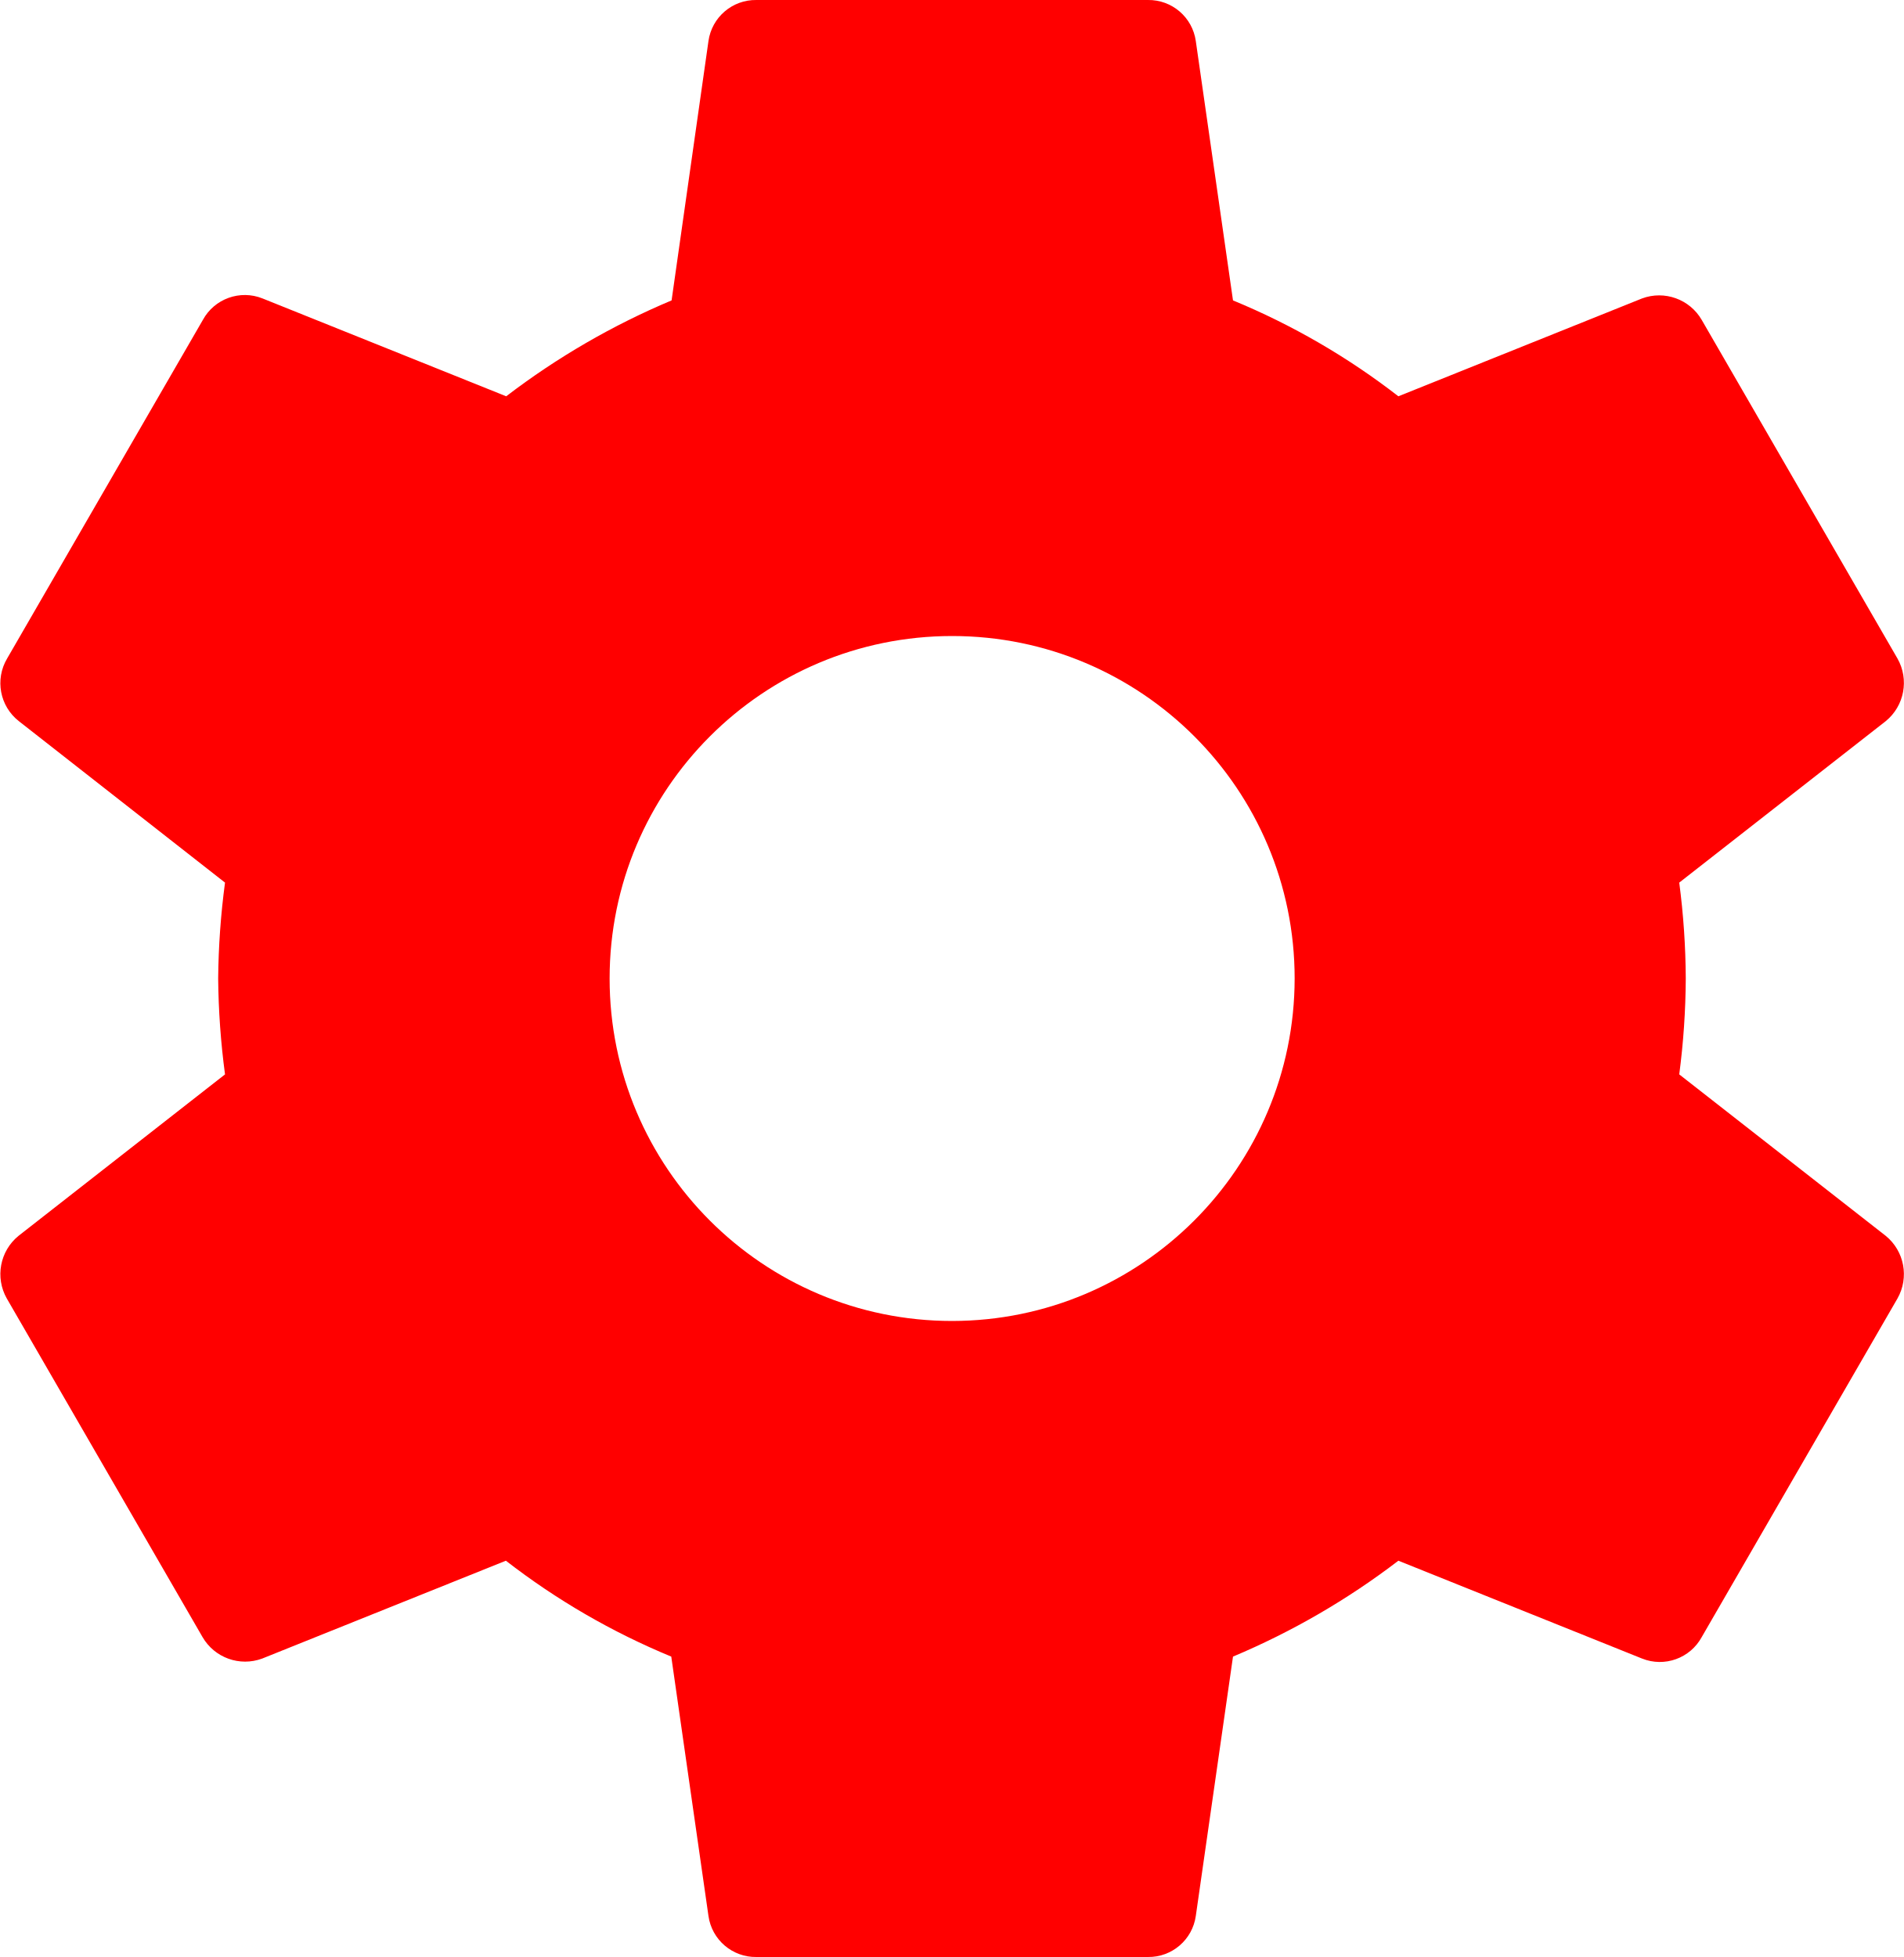
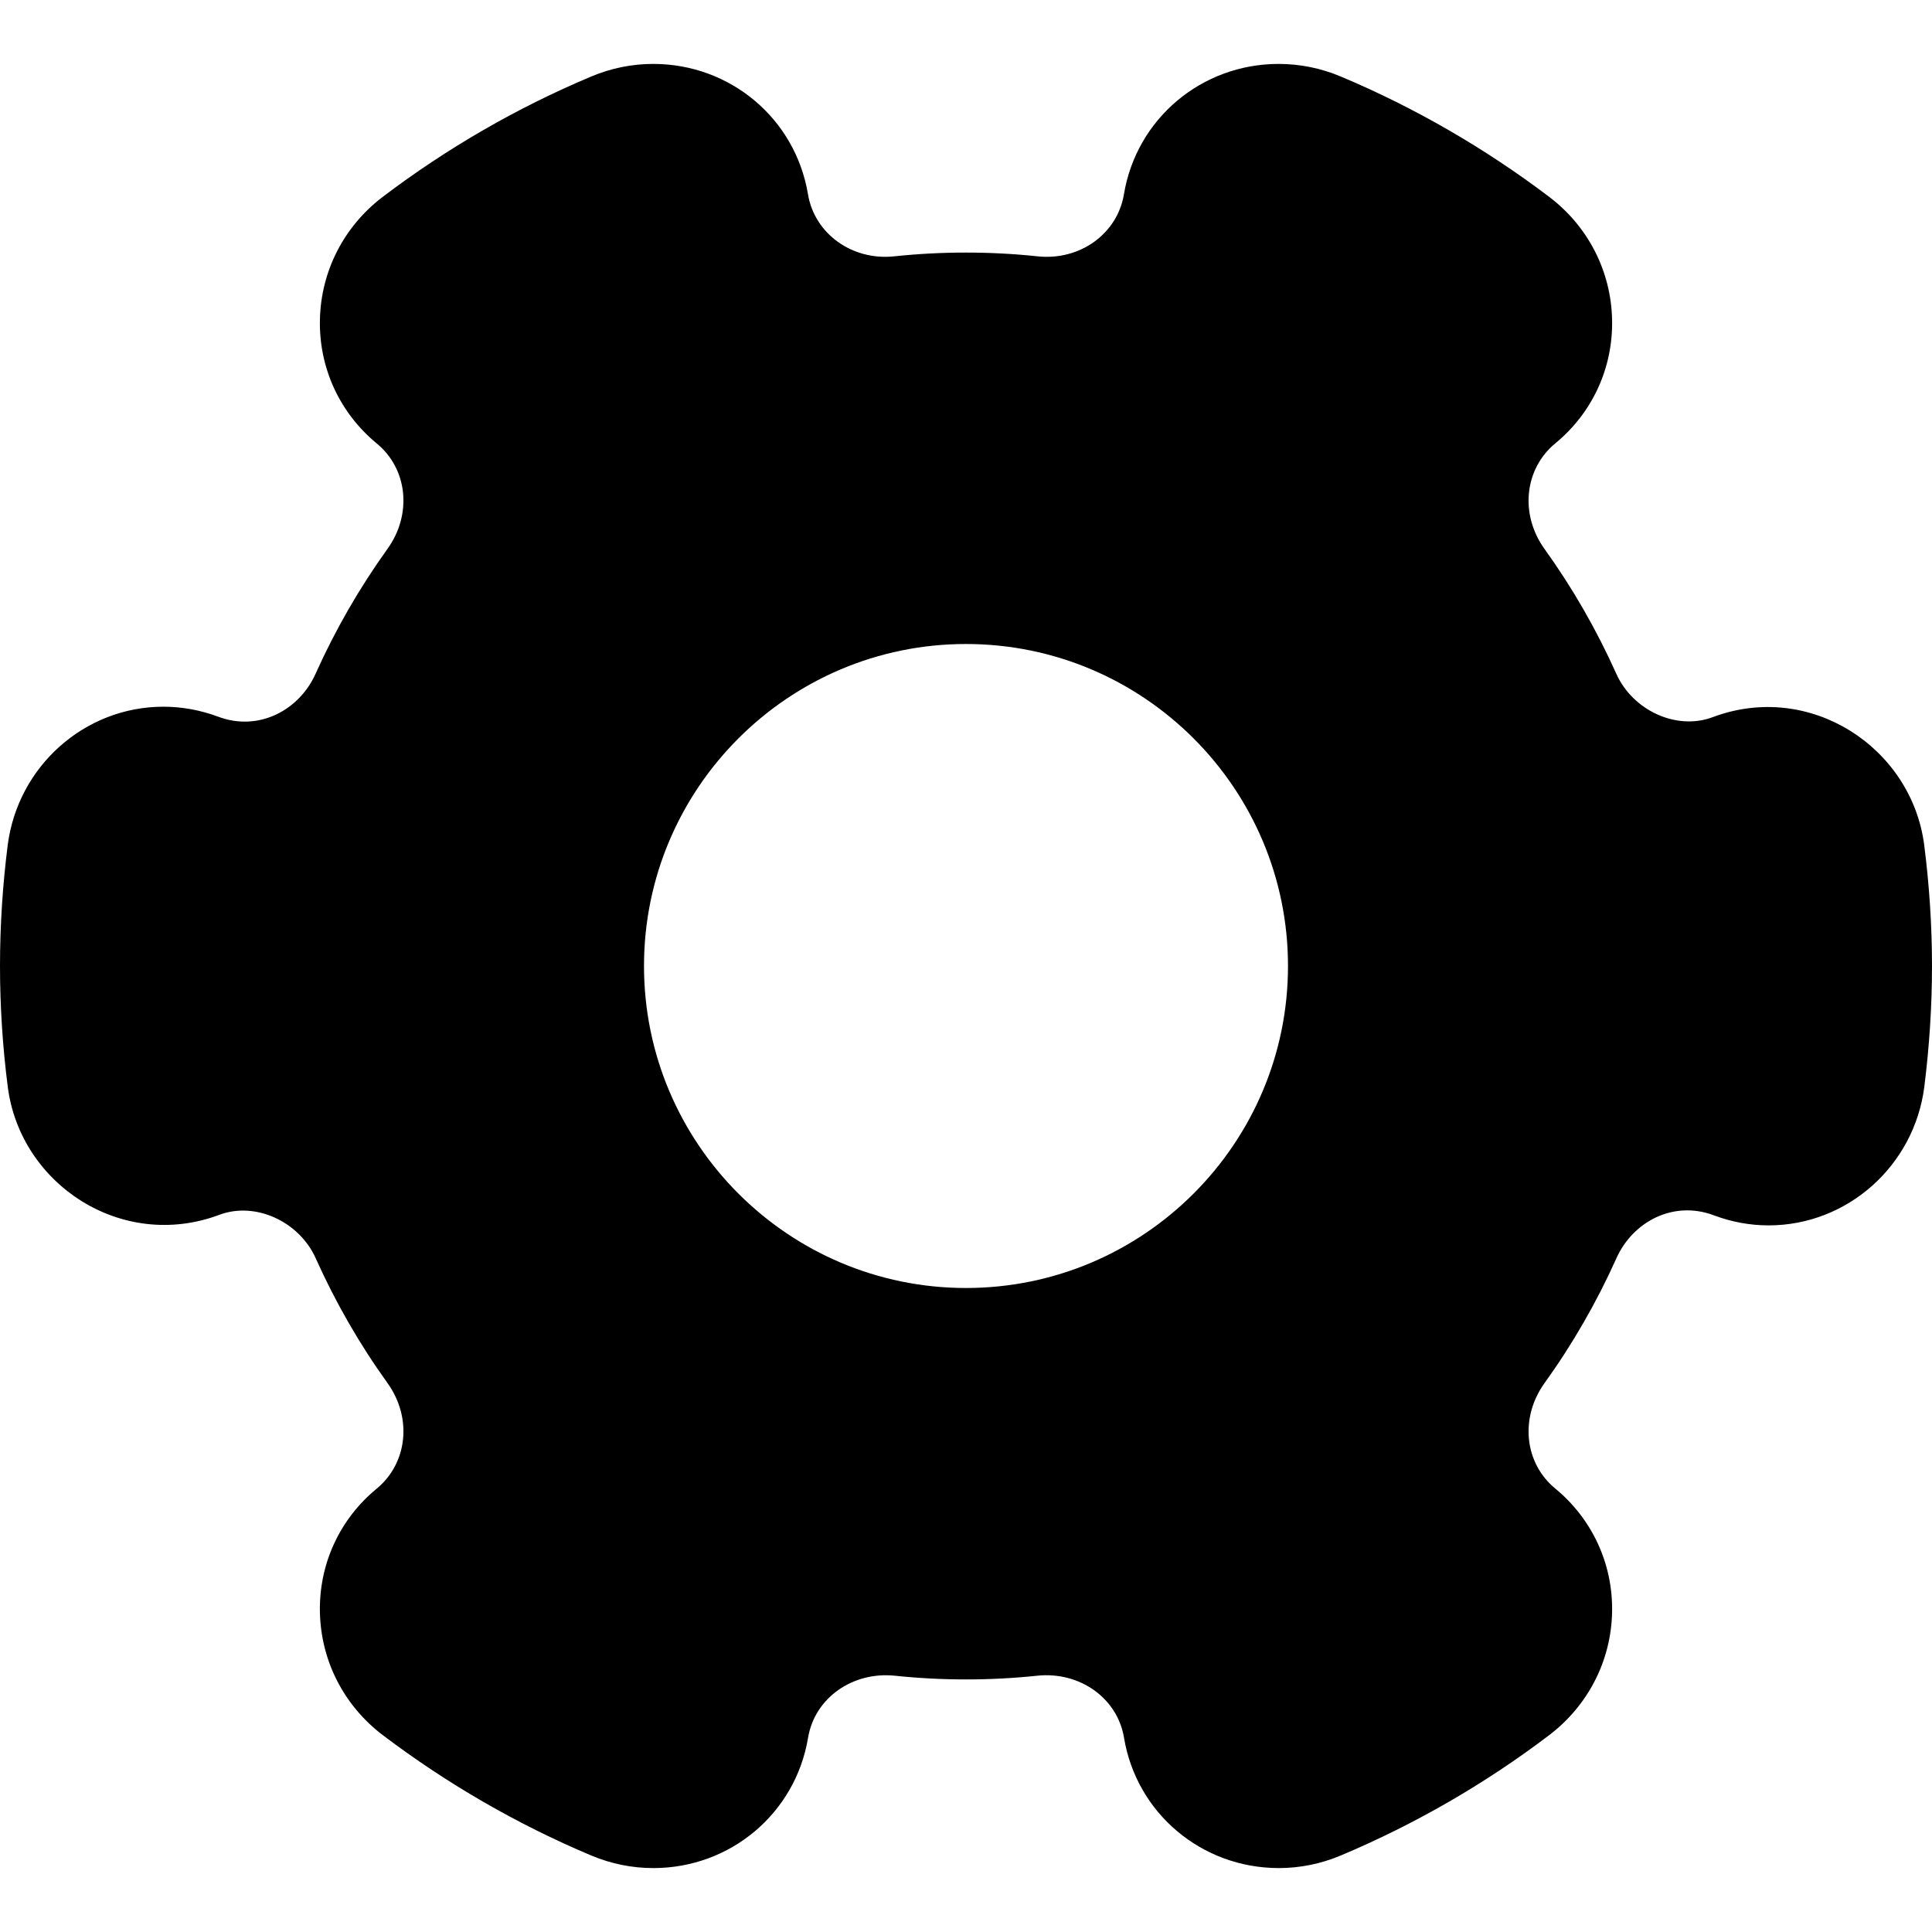
- <svg xmlns="http://www.w3.org/2000/svg" width="29.181" height="30" viewBox="0 0 29.181 30">
-   <path id="Icon_material-settings" data-name="Icon material-settings" d="M29.145,19.47a11.69,11.69,0,0,0,.1-1.47,11.69,11.69,0,0,0-.1-1.47l3.165-2.475a.757.757,0,0,0,.18-.96l-3-5.19a.754.754,0,0,0-.915-.33l-3.735,1.5a10.959,10.959,0,0,0-2.535-1.47l-.57-3.975A.731.731,0,0,0,21,3H15a.731.731,0,0,0-.735.63L13.7,7.605a11.524,11.524,0,0,0-2.535,1.47l-3.735-1.5a.732.732,0,0,0-.915.33l-3,5.19a.74.74,0,0,0,.18.96L6.855,16.53A11.9,11.9,0,0,0,6.75,18a11.9,11.9,0,0,0,.105,1.47L3.69,21.945a.757.757,0,0,0-.18.96l3,5.19a.754.754,0,0,0,.915.33l3.735-1.5a10.959,10.959,0,0,0,2.535,1.47l.57,3.975A.731.731,0,0,0,15,33h6a.731.731,0,0,0,.735-.63l.57-3.975a11.524,11.524,0,0,0,2.535-1.47l3.735,1.5a.732.732,0,0,0,.915-.33l3-5.19a.757.757,0,0,0-.18-.96L29.145,19.47ZM18,23.25A5.25,5.25,0,1,1,23.25,18,5.256,5.256,0,0,1,18,23.25Z" transform="translate(-3.406 -3)" fill="red" />
+ <svg xmlns="http://www.w3.org/2000/svg" version="1.1" id="Layer_1" x="0px" y="0px" viewBox="0 0 512 512" style="enable-background:new 0 0 512 512;" xml:space="preserve">
+   <g>
+     <g>
+       <path d="M509.931,223.915c-3.349-25.835-30.251-43.52-56-33.877c-9.643,3.648-21.248-1.771-25.6-11.499    c-5.205-11.605-11.584-22.72-19.008-33.045c-6.613-9.195-5.355-21.227,2.859-28.011c9.813-8.064,15.296-19.989,15.04-32.683    c-0.256-12.907-6.336-24.789-16.683-32.64c-17.024-12.885-35.584-23.616-55.189-31.872c-5.291-2.219-10.837-3.349-16.491-3.349    c-20.437,0-37.675,14.528-41.003,34.539c-1.749,10.517-11.712,17.664-22.933,16.448c-12.459-1.323-25.429-1.323-37.867,0    c-11.179,1.216-21.184-5.931-22.933-16.448c-3.328-20.011-20.565-34.539-41.003-34.539c-5.653,0-11.2,1.131-16.469,3.349    c-19.627,8.256-38.187,18.965-55.211,31.872c-10.325,7.851-16.405,19.733-16.661,32.619c-0.256,12.715,5.227,24.619,15.04,32.725    c8.235,6.763,9.451,18.795,2.859,27.968c-7.424,10.325-13.824,21.44-19.029,33.045c-4.352,9.728-15.104,15.445-25.835,11.413    c-4.693-1.749-9.579-2.645-14.528-2.645c-20.821,0-38.528,15.744-41.237,36.629C0.704,234.496,0,245.312,0,256    c0,10.688,0.704,21.504,2.069,32.085c3.328,25.813,30.208,43.499,56,33.877c9.621-3.648,21.248,1.771,25.6,11.499    c5.205,11.605,11.584,22.72,19.008,33.045c6.613,9.195,5.355,21.227-2.859,28.011c-9.813,8.064-15.296,19.989-15.04,32.683    c0.256,12.907,6.336,24.789,16.683,32.64c17.024,12.885,35.584,23.616,55.189,31.872c5.291,2.219,10.837,3.349,16.491,3.349    c20.437,0,37.675-14.528,41.003-34.539c1.749-10.517,11.733-17.557,22.933-16.448c12.437,1.323,25.408,1.323,37.867,0    c11.221-1.131,21.184,5.931,22.933,16.448c3.328,20.011,20.565,34.517,41.003,34.539c5.653,0,11.2-1.131,16.469-3.349    c19.605-8.256,38.187-18.965,55.189-31.872c10.325-7.851,16.427-19.733,16.683-32.619c0.256-12.715-5.227-24.619-15.04-32.725    c-8.235-6.763-9.451-18.795-2.859-27.968c7.424-10.325,13.824-21.44,19.029-33.045c4.352-9.749,15.125-15.445,25.835-11.413    c4.693,1.771,9.579,2.667,14.528,2.667c20.821,0,38.528-15.744,41.237-36.629C511.296,277.397,512,266.624,512,256    C512,245.376,511.296,234.603,509.931,223.915z M256,341.333c-47.061,0-85.333-38.272-85.333-85.333s38.272-85.333,85.333-85.333    s85.333,38.272,85.333,85.333S303.061,341.333,256,341.333z" />
+     </g>
+   </g>
+   <g>
+ </g>
+   <g>
+ </g>
+   <g>
+ </g>
+   <g>
+ </g>
+   <g>
+ </g>
+   <g>
+ </g>
+   <g>
+ </g>
+   <g>
+ </g>
+   <g>
+ </g>
+   <g>
+ </g>
+   <g>
+ </g>
+   <g>
+ </g>
+   <g>
+ </g>
+   <g>
+ </g>
+   <g>
+ </g>
</svg>
